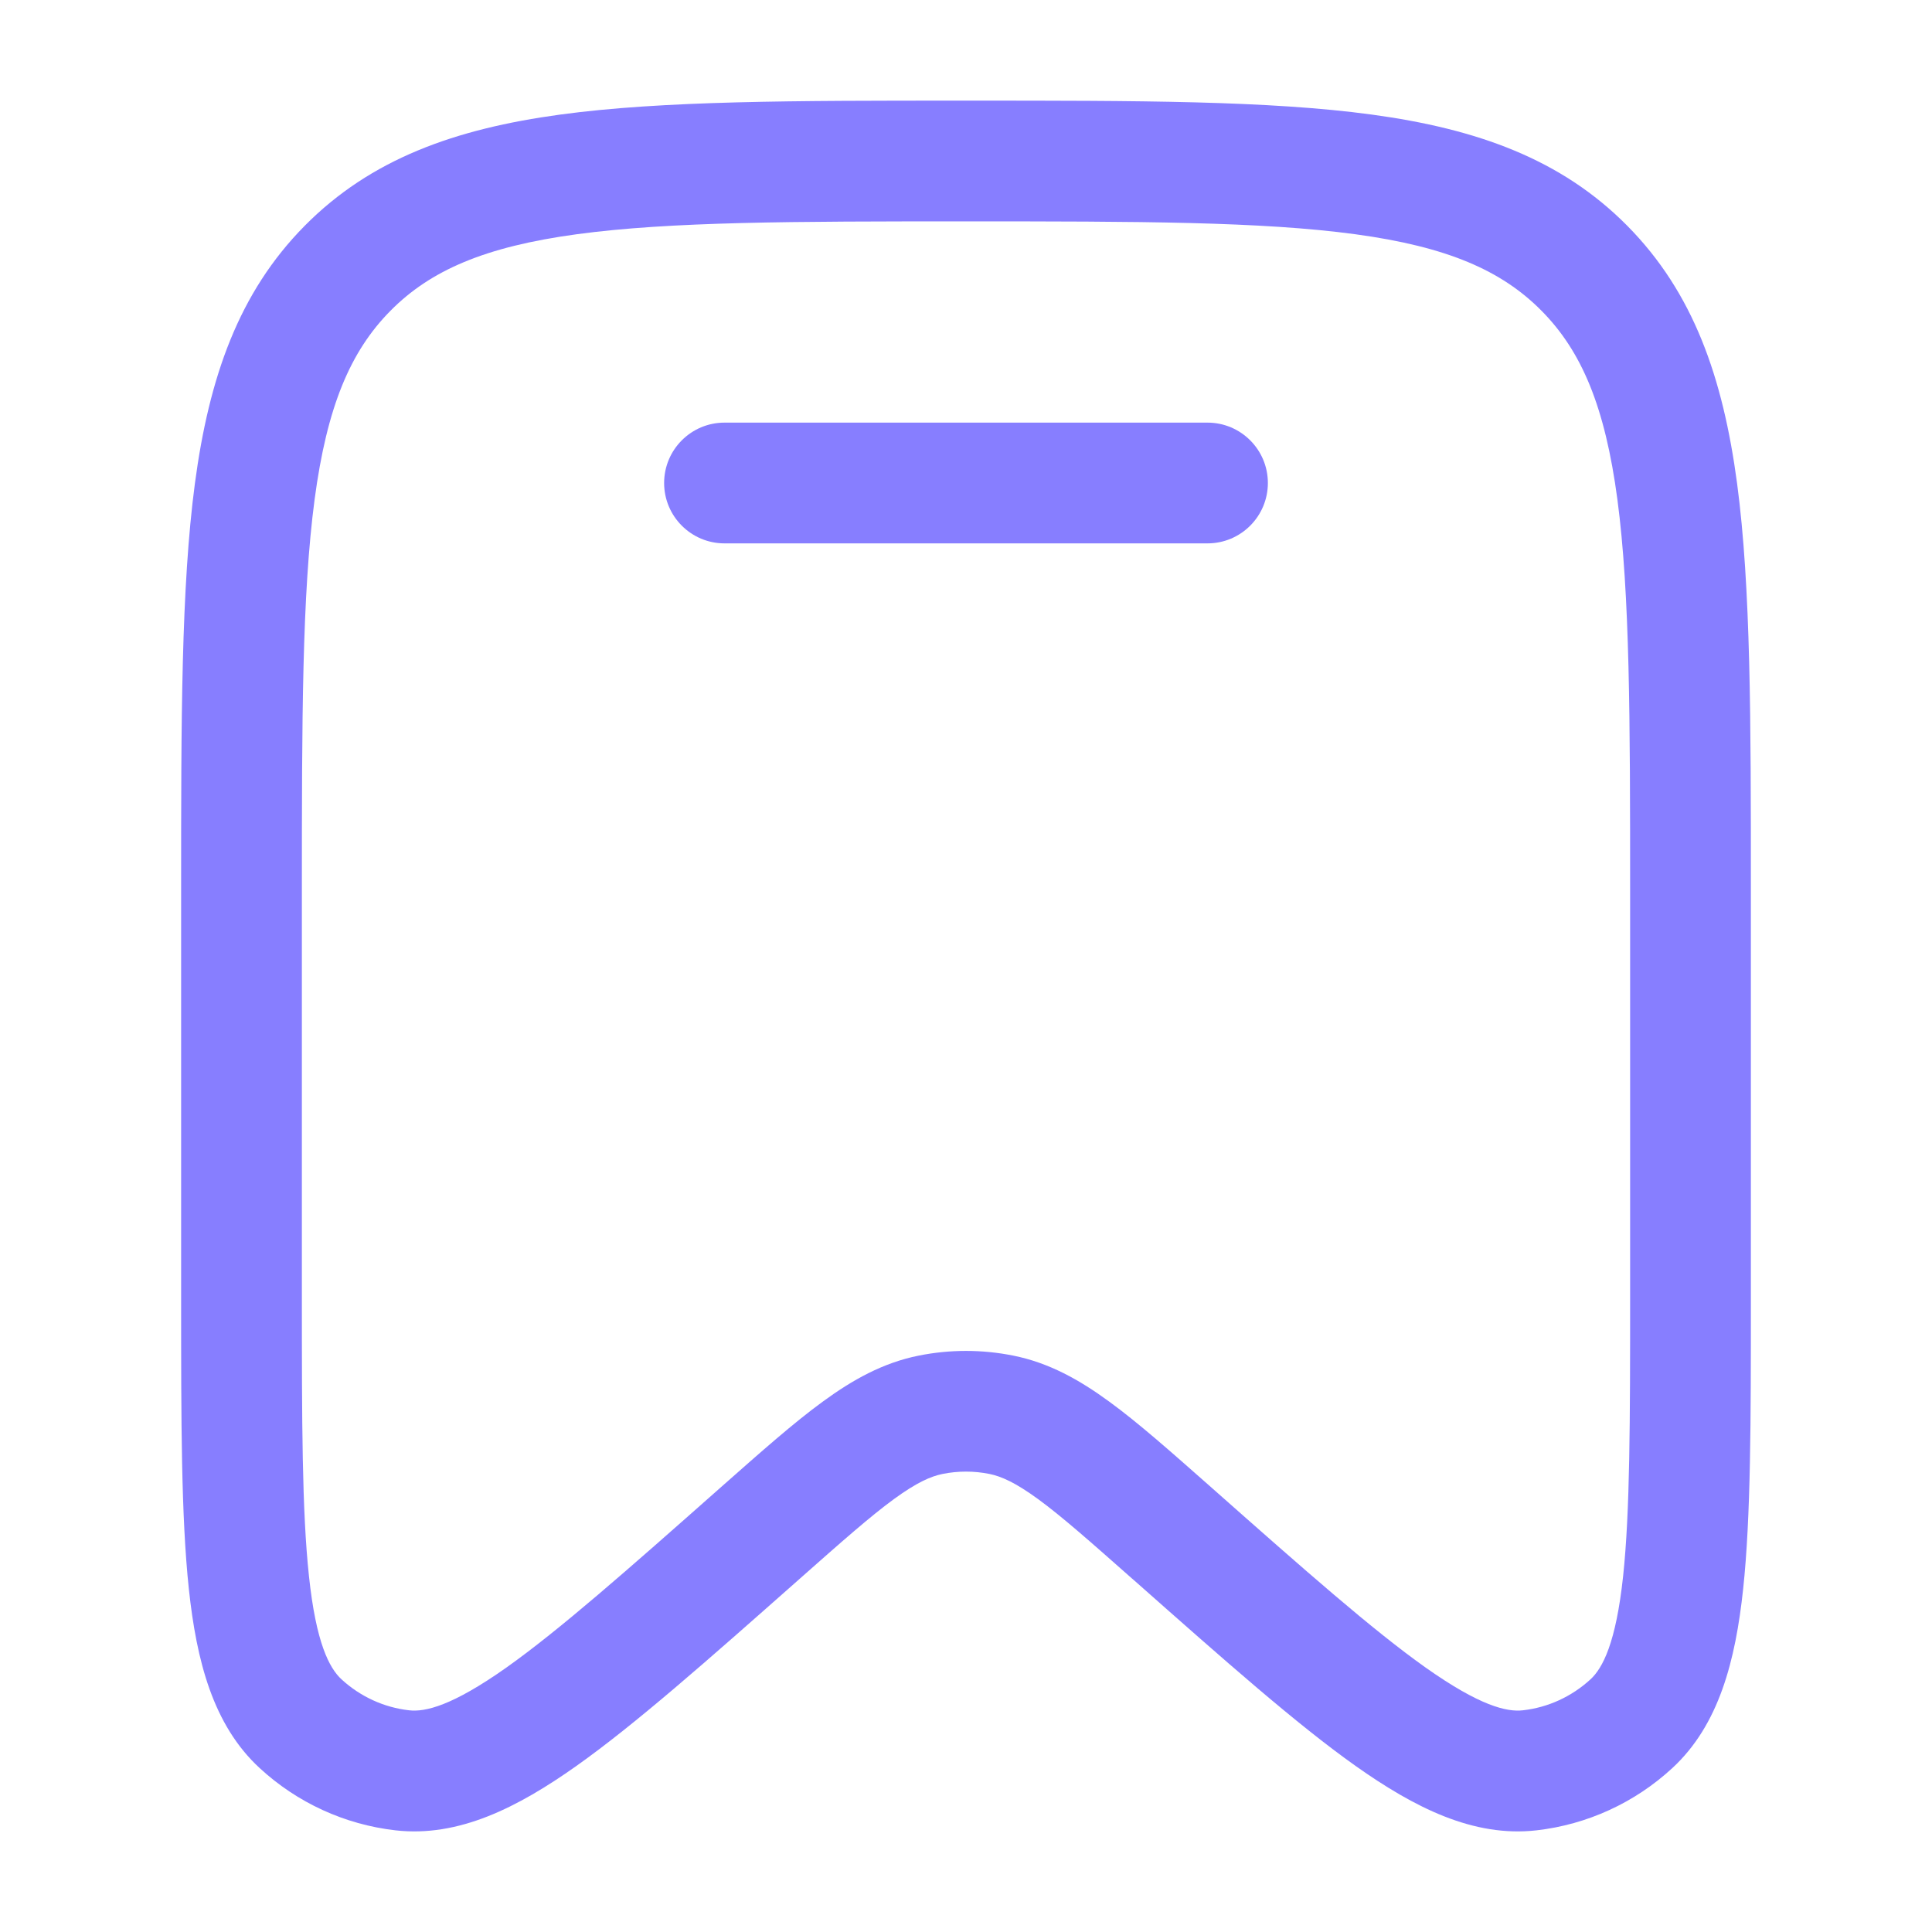
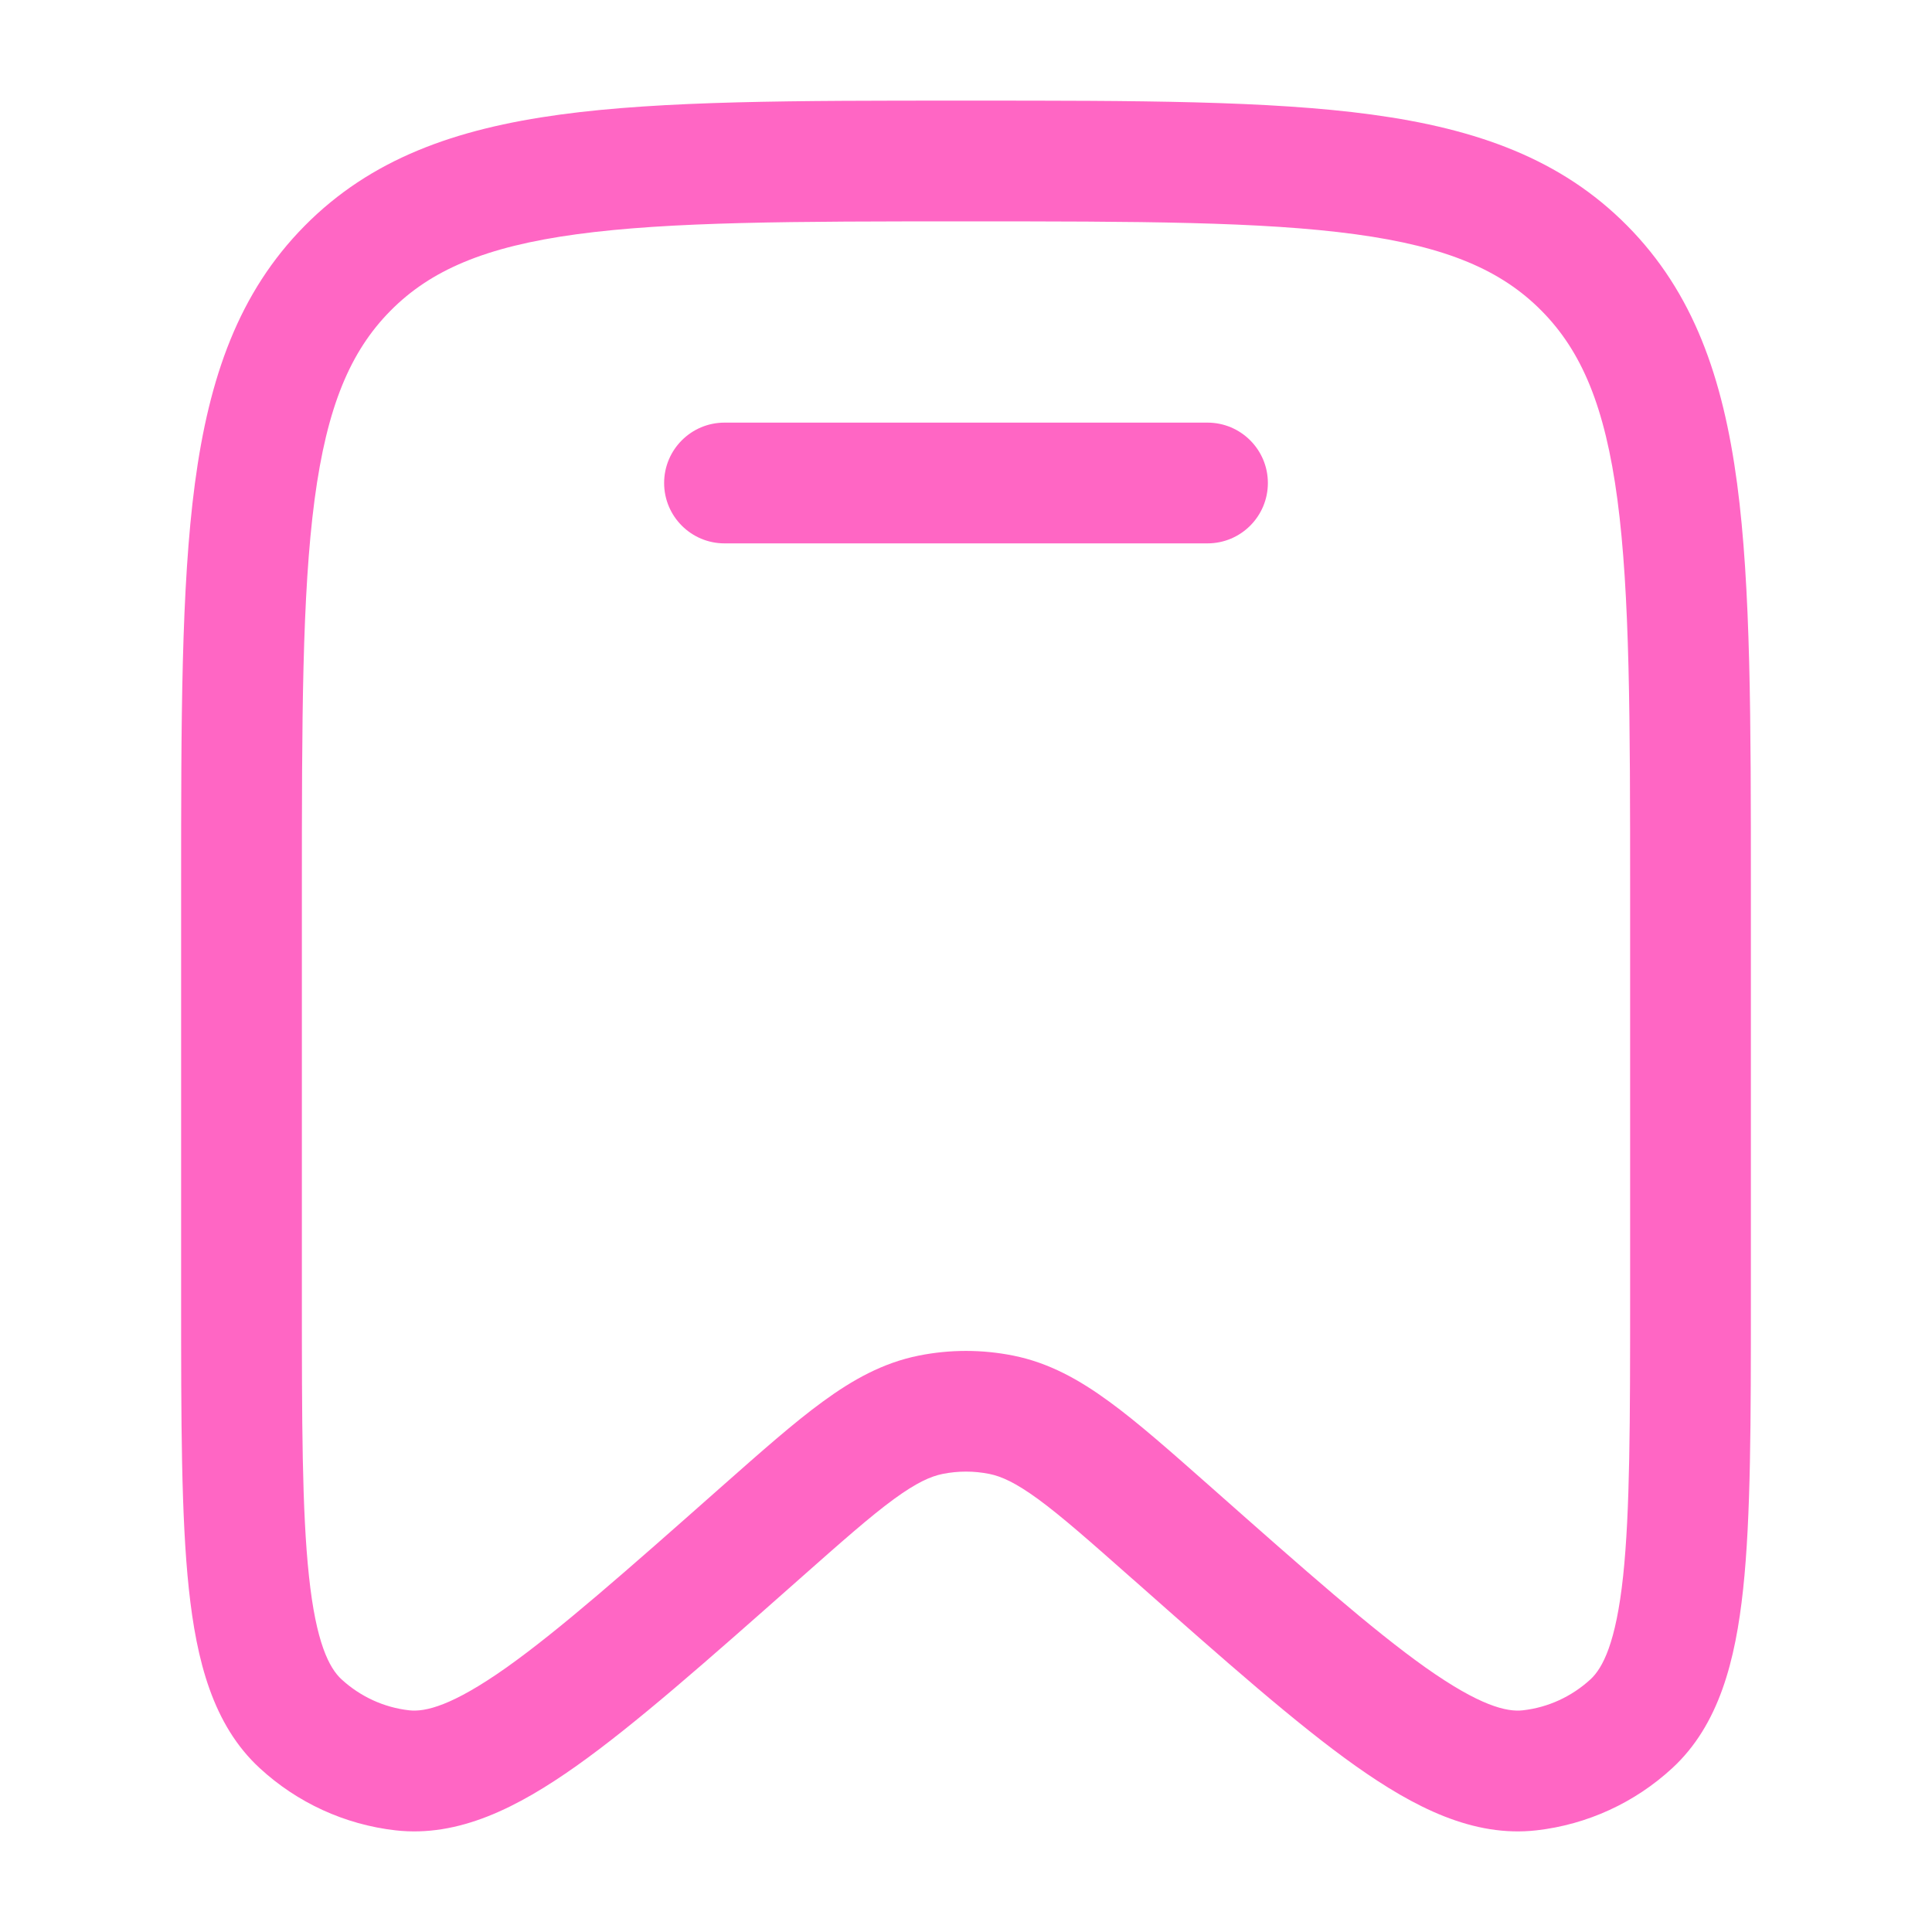
<svg xmlns="http://www.w3.org/2000/svg" width="24" height="24" viewBox="0 0 24 24" fill="none">
-   <path d="M9 5.25C8.586 5.25 8.25 5.586 8.25 6C8.25 6.414 8.586 6.75 9 6.75H15C15.414 6.75 15.75 6.414 15.75 6C15.75 5.586 15.414 5.25 15 5.25H9Z" fill="#877EFF" />
-   <path fill-rule="evenodd" clip-rule="evenodd" d="M11.943 1.25C9.87 1.25 8.237 1.25 6.961 1.423C5.651 1.601 4.606 1.975 3.785 2.805C2.965 3.634 2.597 4.687 2.421 6.007C2.25 7.296 2.25 8.945 2.25 11.041V16.139C2.25 17.647 2.25 18.84 2.346 19.739C2.441 20.627 2.644 21.428 3.226 21.964C3.692 22.394 4.282 22.665 4.912 22.737C5.699 22.827 6.434 22.451 7.159 21.938C7.892 21.419 8.781 20.632 9.903 19.64L9.939 19.608C10.459 19.148 10.811 18.837 11.105 18.622C11.389 18.415 11.562 18.34 11.708 18.31C11.901 18.271 12.099 18.271 12.292 18.31C12.438 18.34 12.611 18.415 12.895 18.622C13.189 18.837 13.541 19.148 14.061 19.608L14.098 19.64C15.219 20.632 16.108 21.419 16.841 21.938C17.566 22.451 18.301 22.827 19.088 22.737C19.718 22.665 20.308 22.394 20.774 21.964C21.355 21.428 21.559 20.627 21.654 19.739C21.75 18.84 21.75 17.647 21.75 16.139V11.041C21.75 8.945 21.75 7.295 21.579 6.007C21.403 4.687 21.035 3.634 20.215 2.805C19.394 1.975 18.349 1.601 17.039 1.423C15.763 1.25 14.13 1.25 12.057 1.25H11.943ZM4.851 3.86C5.348 3.358 6.023 3.065 7.163 2.91C8.326 2.752 9.857 2.75 12 2.75C14.143 2.75 15.674 2.752 16.837 2.91C17.977 3.065 18.652 3.358 19.149 3.86C19.647 4.363 19.938 5.048 20.092 6.205C20.248 7.383 20.25 8.932 20.25 11.098V16.091C20.25 17.657 20.249 18.77 20.163 19.579C20.074 20.409 19.91 20.72 19.758 20.861C19.524 21.076 19.23 21.211 18.918 21.246C18.718 21.269 18.384 21.192 17.708 20.714C17.05 20.247 16.221 19.516 15.055 18.484L15.029 18.461C14.541 18.03 14.137 17.672 13.78 17.412C13.407 17.139 13.031 16.929 12.588 16.84C12.2 16.762 11.8 16.762 11.412 16.84C10.969 16.929 10.593 17.139 10.22 17.412C9.863 17.672 9.459 18.03 8.971 18.461L8.945 18.484C7.779 19.516 6.95 20.247 6.292 20.714C5.616 21.192 5.282 21.269 5.082 21.246C4.77 21.211 4.476 21.076 4.242 20.861C4.09 20.72 3.926 20.409 3.838 19.579C3.751 18.77 3.75 17.657 3.75 16.091V11.098C3.75 8.932 3.752 7.383 3.908 6.205C4.062 5.048 4.353 4.363 4.851 3.86Z" fill="#877EFF" />
+   <path d="M9 5.25C8.586 5.25 8.25 5.586 8.25 6C8.25 6.414 8.586 6.75 9 6.75H15C15.414 6.75 15.75 6.414 15.75 6C15.75 5.586 15.414 5.25 15 5.25H9Z" fill="#ff66c4" />
+   <path fill-rule="evenodd" clip-rule="evenodd" d="M11.943 1.25C9.87 1.25 8.237 1.25 6.961 1.423C5.651 1.601 4.606 1.975 3.785 2.805C2.965 3.634 2.597 4.687 2.421 6.007C2.25 7.296 2.25 8.945 2.25 11.041V16.139C2.25 17.647 2.25 18.84 2.346 19.739C2.441 20.627 2.644 21.428 3.226 21.964C3.692 22.394 4.282 22.665 4.912 22.737C5.699 22.827 6.434 22.451 7.159 21.938C7.892 21.419 8.781 20.632 9.903 19.64L9.939 19.608C10.459 19.148 10.811 18.837 11.105 18.622C11.389 18.415 11.562 18.34 11.708 18.31C11.901 18.271 12.099 18.271 12.292 18.31C12.438 18.34 12.611 18.415 12.895 18.622C13.189 18.837 13.541 19.148 14.061 19.608L14.098 19.64C15.219 20.632 16.108 21.419 16.841 21.938C17.566 22.451 18.301 22.827 19.088 22.737C19.718 22.665 20.308 22.394 20.774 21.964C21.355 21.428 21.559 20.627 21.654 19.739C21.75 18.84 21.75 17.647 21.75 16.139V11.041C21.75 8.945 21.75 7.295 21.579 6.007C21.403 4.687 21.035 3.634 20.215 2.805C19.394 1.975 18.349 1.601 17.039 1.423C15.763 1.25 14.13 1.25 12.057 1.25H11.943ZM4.851 3.86C5.348 3.358 6.023 3.065 7.163 2.91C8.326 2.752 9.857 2.75 12 2.75C14.143 2.75 15.674 2.752 16.837 2.91C17.977 3.065 18.652 3.358 19.149 3.86C19.647 4.363 19.938 5.048 20.092 6.205C20.248 7.383 20.25 8.932 20.25 11.098V16.091C20.25 17.657 20.249 18.77 20.163 19.579C20.074 20.409 19.91 20.72 19.758 20.861C19.524 21.076 19.23 21.211 18.918 21.246C18.718 21.269 18.384 21.192 17.708 20.714C17.05 20.247 16.221 19.516 15.055 18.484L15.029 18.461C14.541 18.03 14.137 17.672 13.78 17.412C13.407 17.139 13.031 16.929 12.588 16.84C12.2 16.762 11.8 16.762 11.412 16.84C10.969 16.929 10.593 17.139 10.22 17.412C9.863 17.672 9.459 18.03 8.971 18.461L8.945 18.484C7.779 19.516 6.95 20.247 6.292 20.714C5.616 21.192 5.282 21.269 5.082 21.246C4.77 21.211 4.476 21.076 4.242 20.861C4.09 20.72 3.926 20.409 3.838 19.579C3.751 18.77 3.75 17.657 3.75 16.091V11.098C3.75 8.932 3.752 7.383 3.908 6.205C4.062 5.048 4.353 4.363 4.851 3.86Z" fill="#ff66c4" />
</svg>
